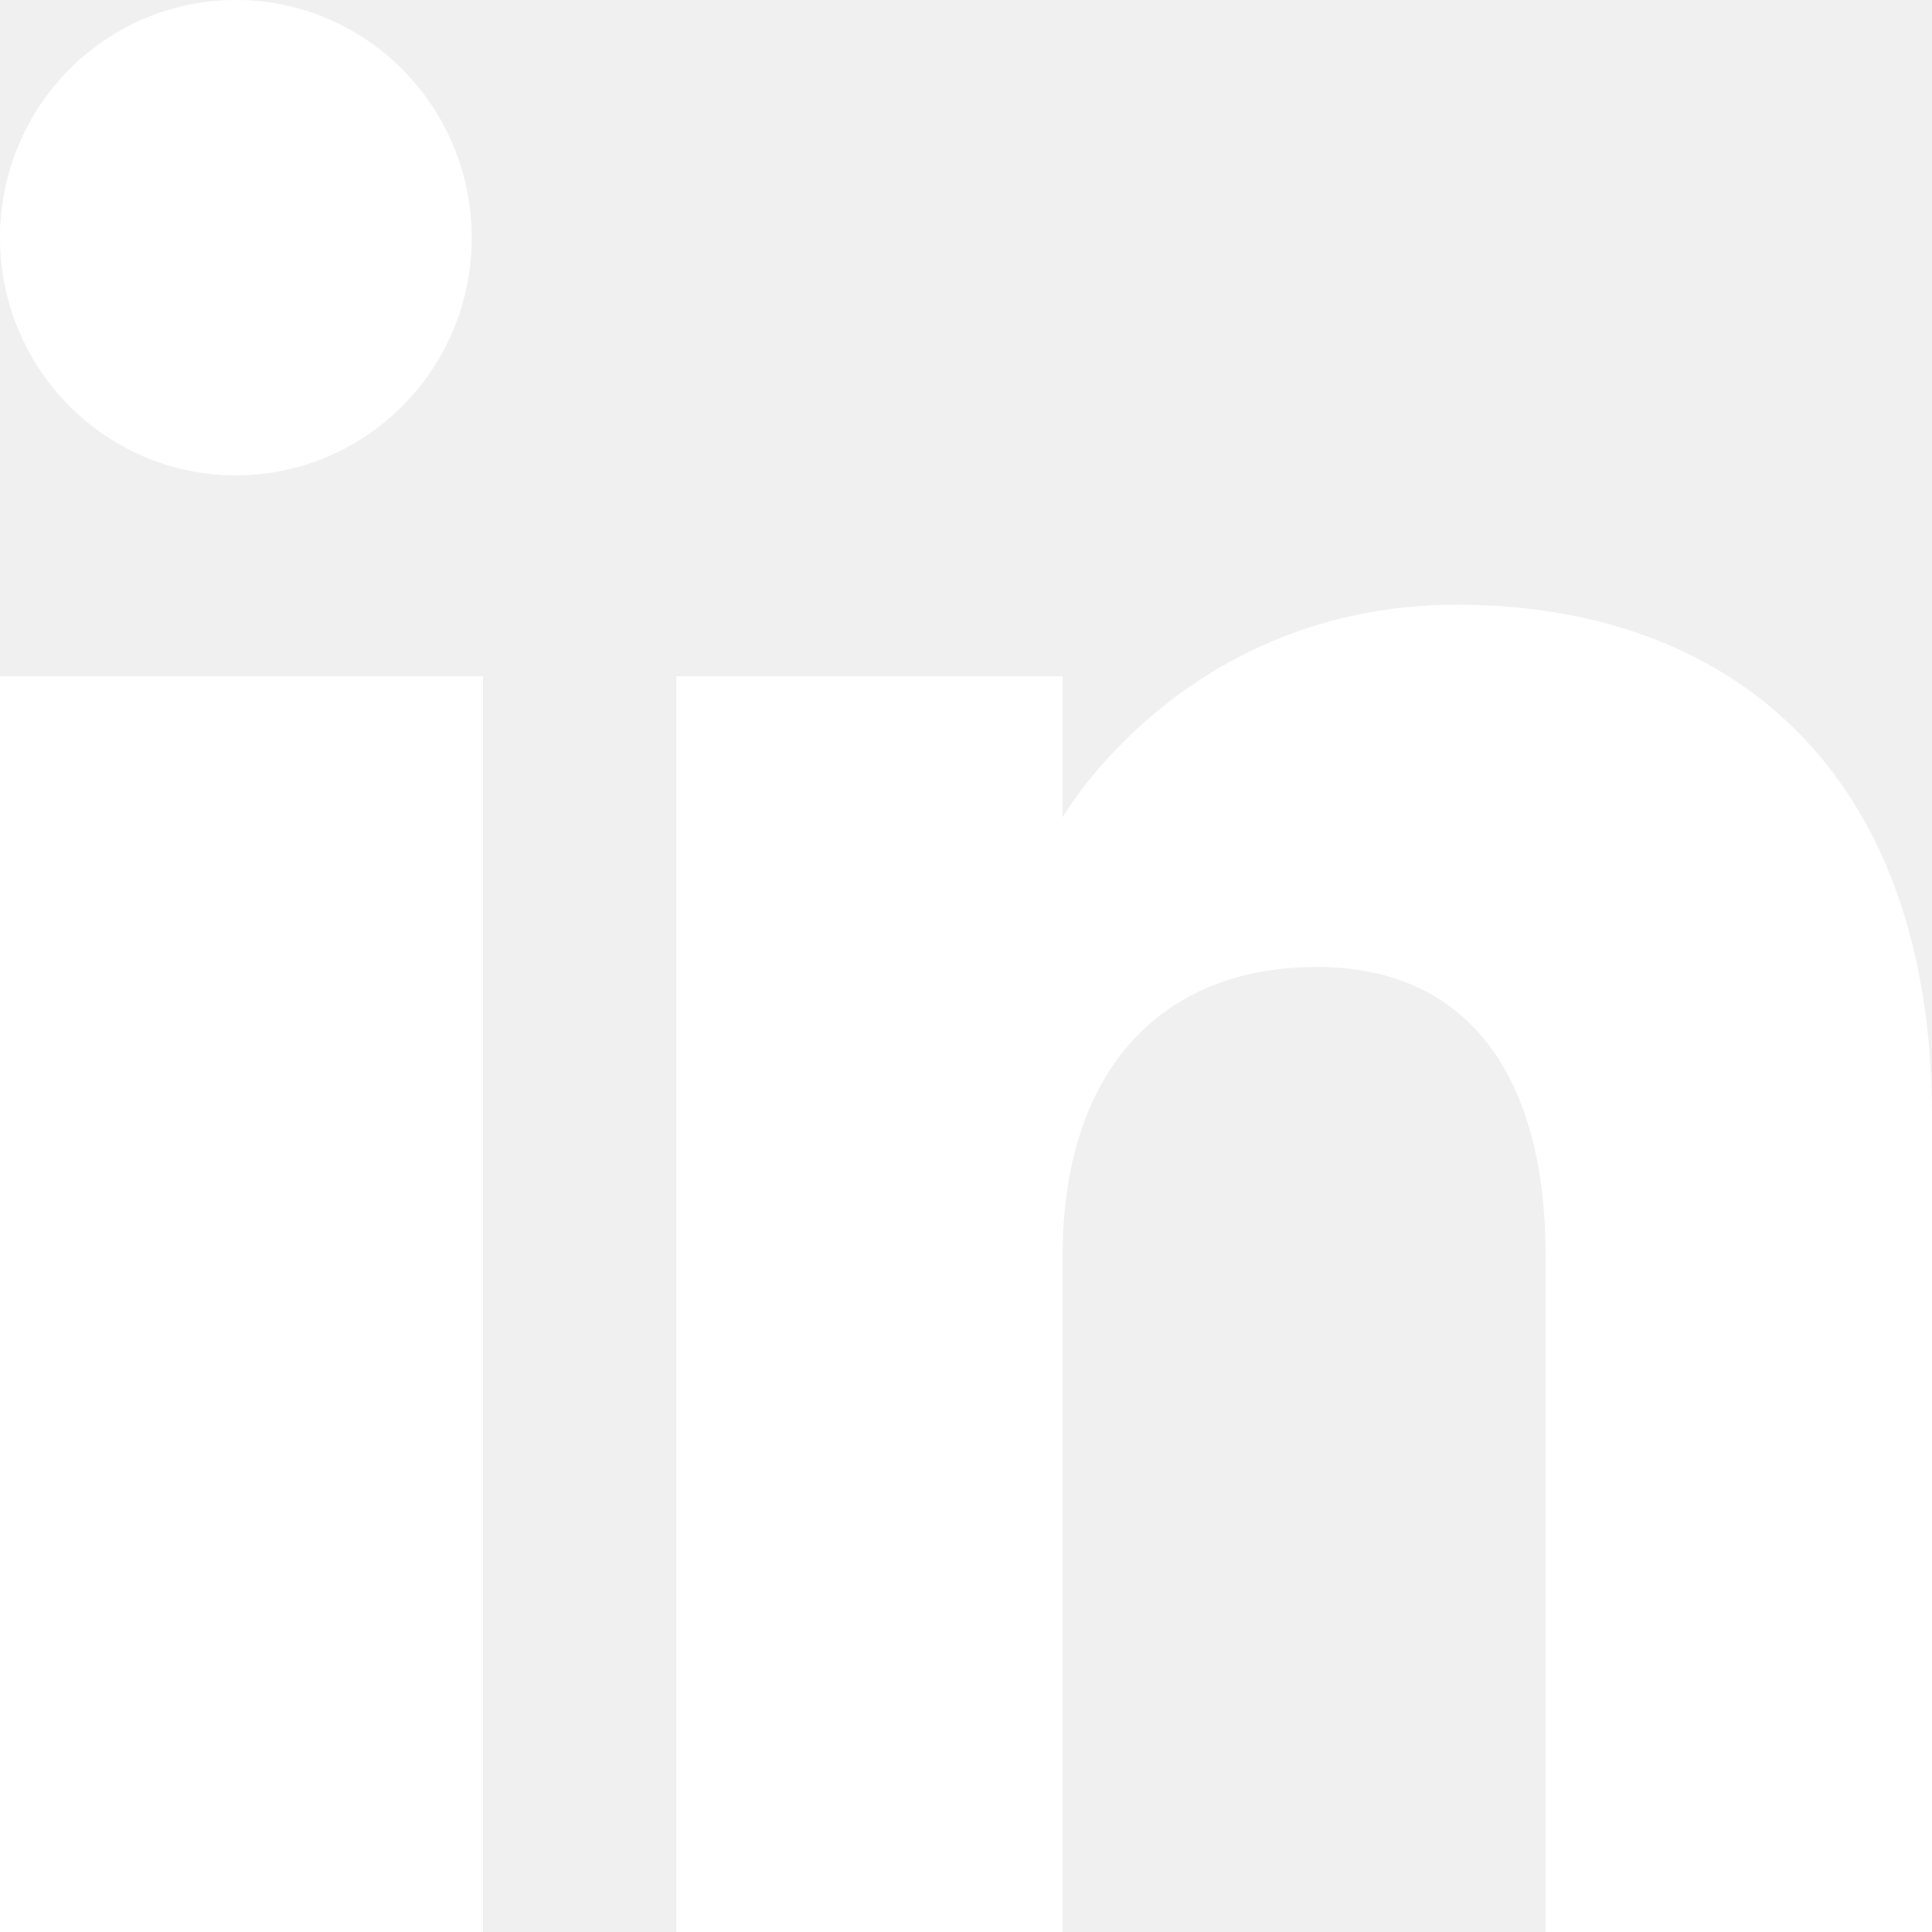
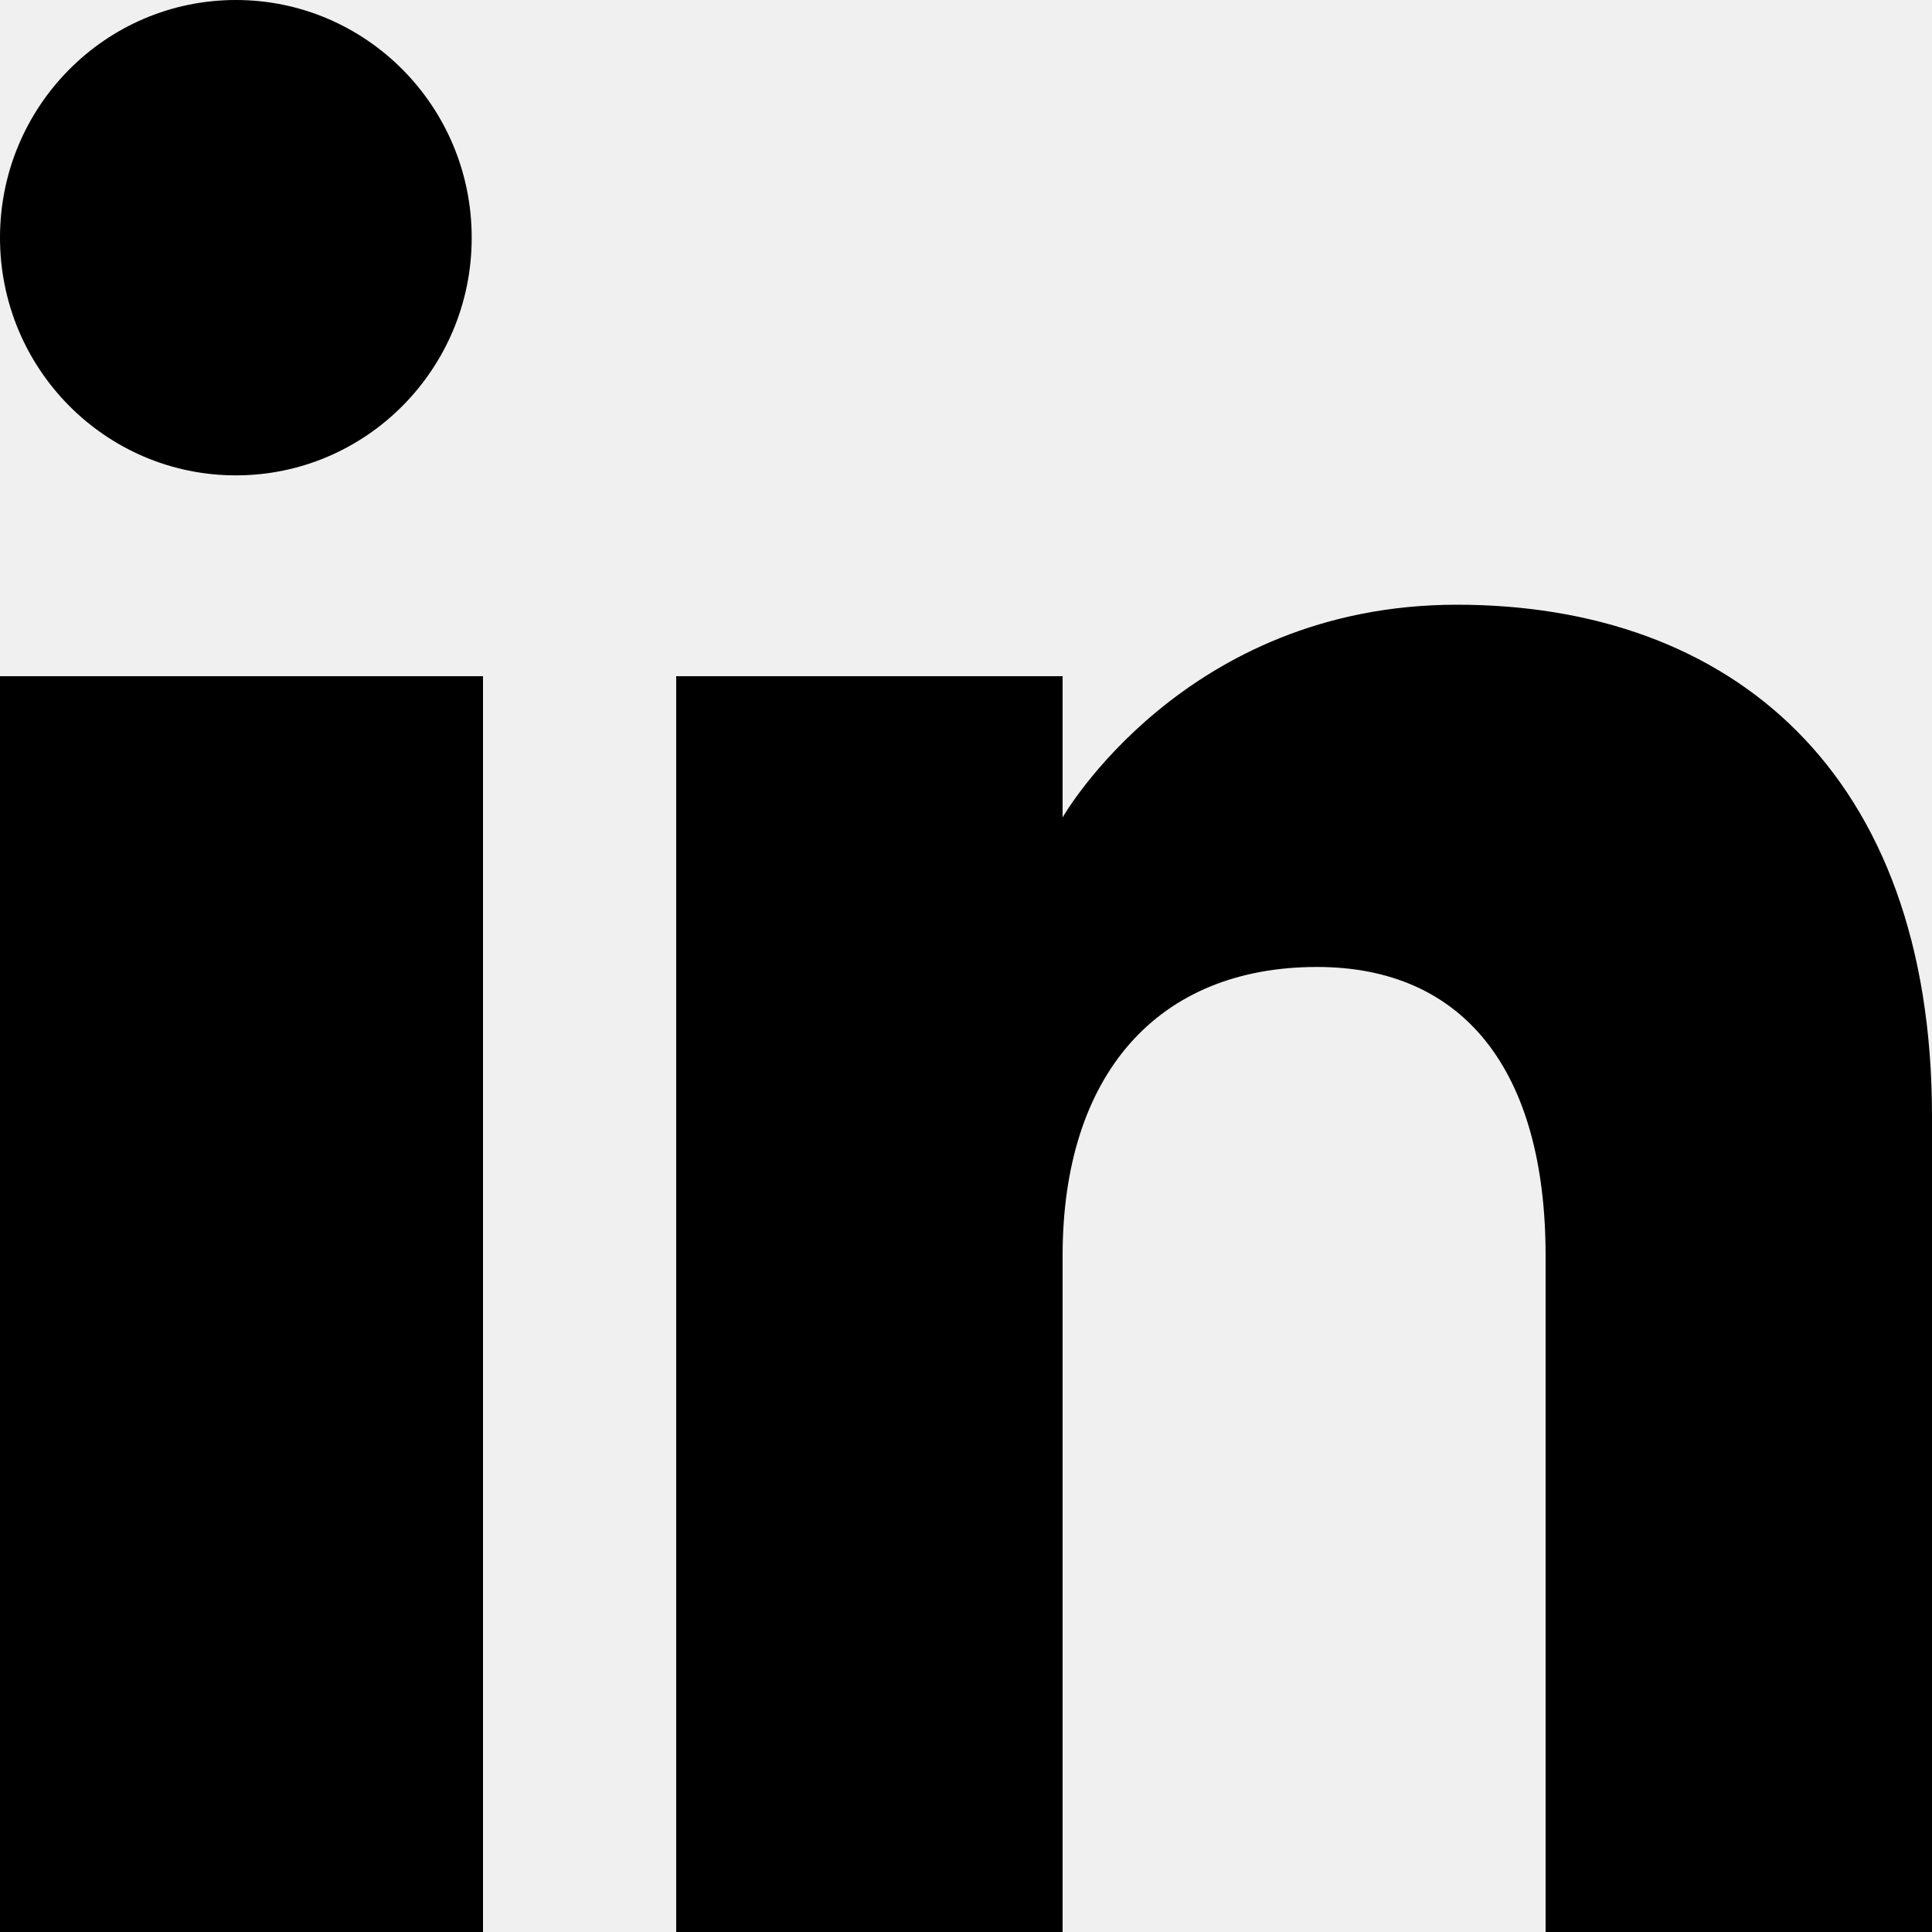
- <svg xmlns="http://www.w3.org/2000/svg" width="800px" height="800px" viewBox="0 0 20 20" version="1.1">
-   <defs>
- 
- </defs>
-   <g id="Page-1" stroke="none" stroke-width="1" fill="none" fill-rule="evenodd">
-     <g id="Dribbble-Light-Preview" transform="translate(-180, -7479)" fill="#ffffff">
-       <g id="icons" transform="translate(56, 160)">
-         <path d="M144,7339 L140,7339 L140,7332.001 C140,7330.081 139.153,7329.01 137.634,7329.01 C135.981,7329.01 135,7330.126 135,7332.001 L135,7339 L131,7339 L131,7326 L135,7326 L135,7327.462 C135,7327.462 136.255,7325.26 139.083,7325.26 C141.912,7325.26 144,7326.986 144,7330.558 L144,7339 L144,7339 Z M126.442,7323.921 C125.093,7323.921 124,7322.819 124,7321.46 C124,7320.102 125.093,7319 126.442,7319 C127.79,7319 128.883,7320.102 128.883,7321.46 C128.884,7322.819 127.79,7323.921 126.442,7323.921 L126.442,7323.921 Z M124,7339 L129,7339 L129,7326 L124,7326 L124,7339 Z" id="linkedin-[#161]">
- 
- </path>
+ <svg xmlns="http://www.w3.org/2000/svg" viewBox="0 0 20 20" version="1.1" fill="#000000">
+   <g id="SVGRepo_bgCarrier" stroke-width="0" />
+   <g id="SVGRepo_tracerCarrier" stroke-linecap="round" stroke-linejoin="round" />
+   <g id="SVGRepo_iconCarrier">
+     <defs> </defs>
+     <g id="Page-1" stroke="none" stroke-width="1" fill="none" fill-rule="evenodd">
+       <g id="Dribbble-Light-Preview" transform="translate(-180, -7479)" fill="#000000">
+         <g id="icons" transform="translate(56, 160)">
+           <path d="M144,7339 L140,7339 L140,7332.001 C140,7330.081 139.153,7329.01 137.634,7329.01 C135.981,7329.01 135,7330.126 135,7332.001 L135,7339 L131,7339 L131,7326 L135,7326 L135,7327.462 C135,7327.462 136.255,7325.26 139.083,7325.26 C141.912,7325.26 144,7326.986 144,7330.558 L144,7339 L144,7339 Z M126.442,7323.921 C125.093,7323.921 124,7322.819 124,7321.46 C124,7320.102 125.093,7319 126.442,7319 C127.79,7319 128.883,7320.102 128.883,7321.46 C128.884,7322.819 127.79,7323.921 126.442,7323.921 L126.442,7323.921 Z M124,7339 L129,7339 L129,7326 L124,7326 L124,7339 Z" id="linkedin-[#161]"> </path>
+         </g>
      </g>
    </g>
  </g>
</svg>
